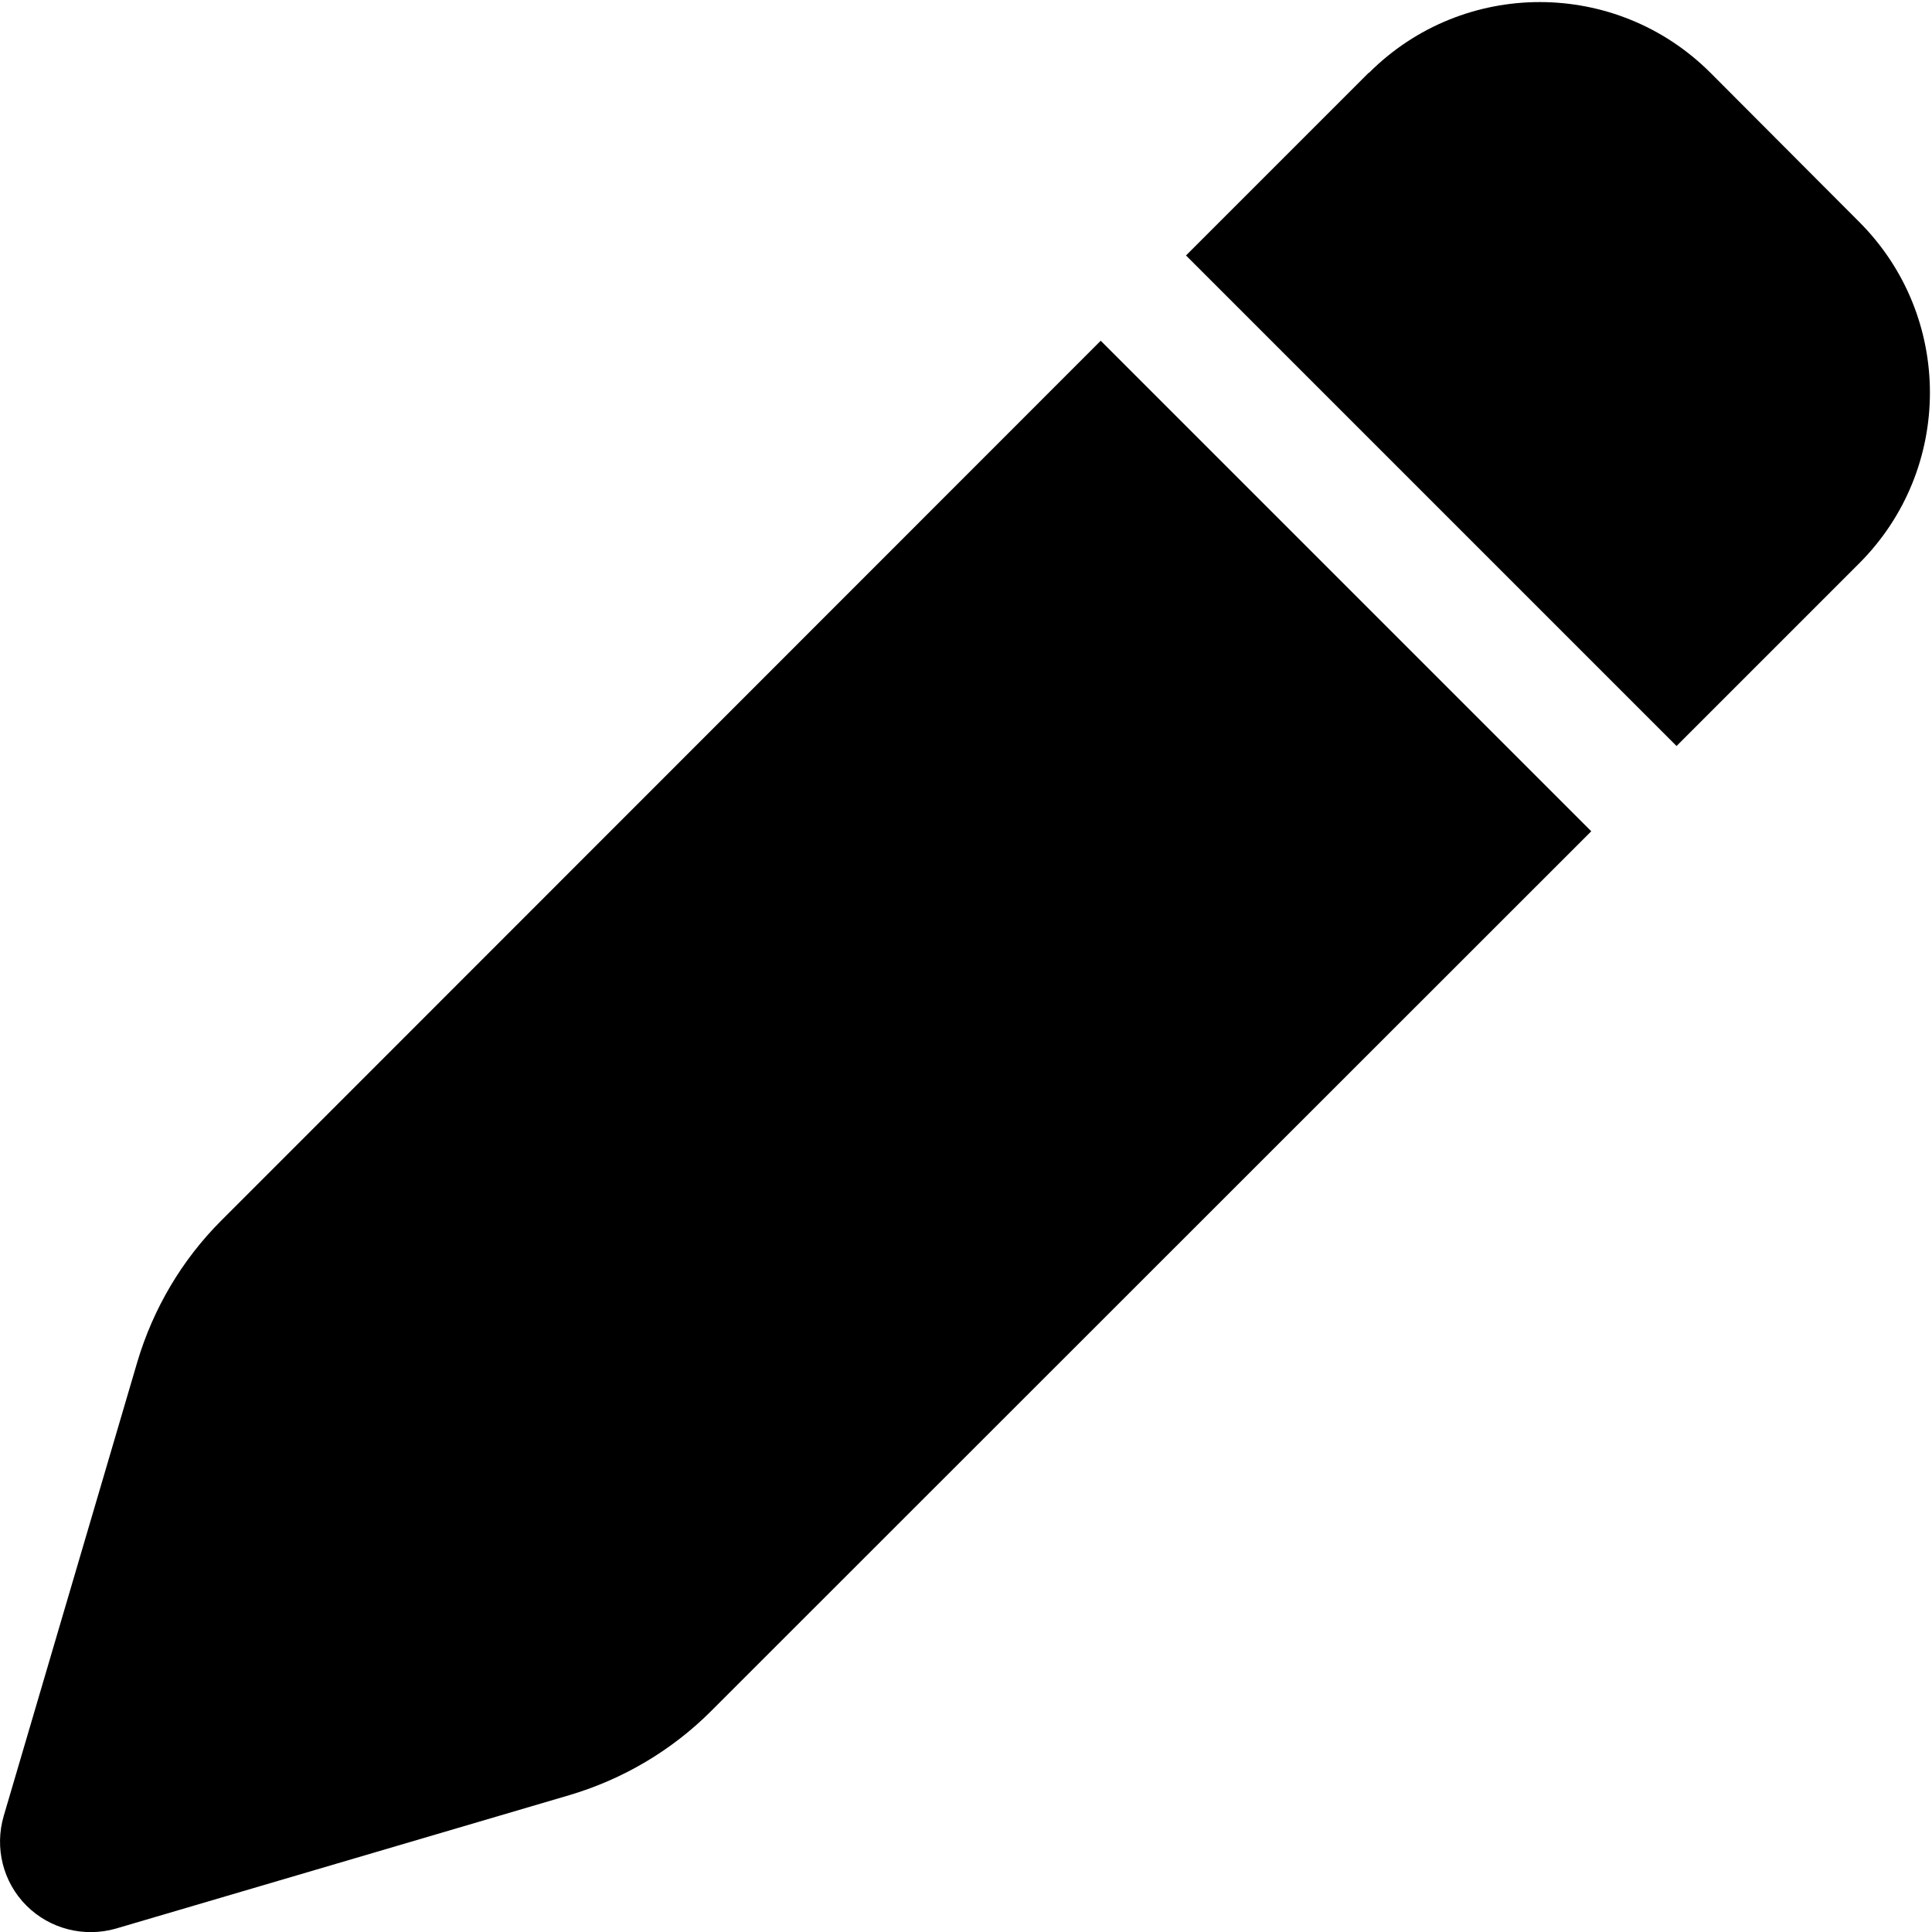
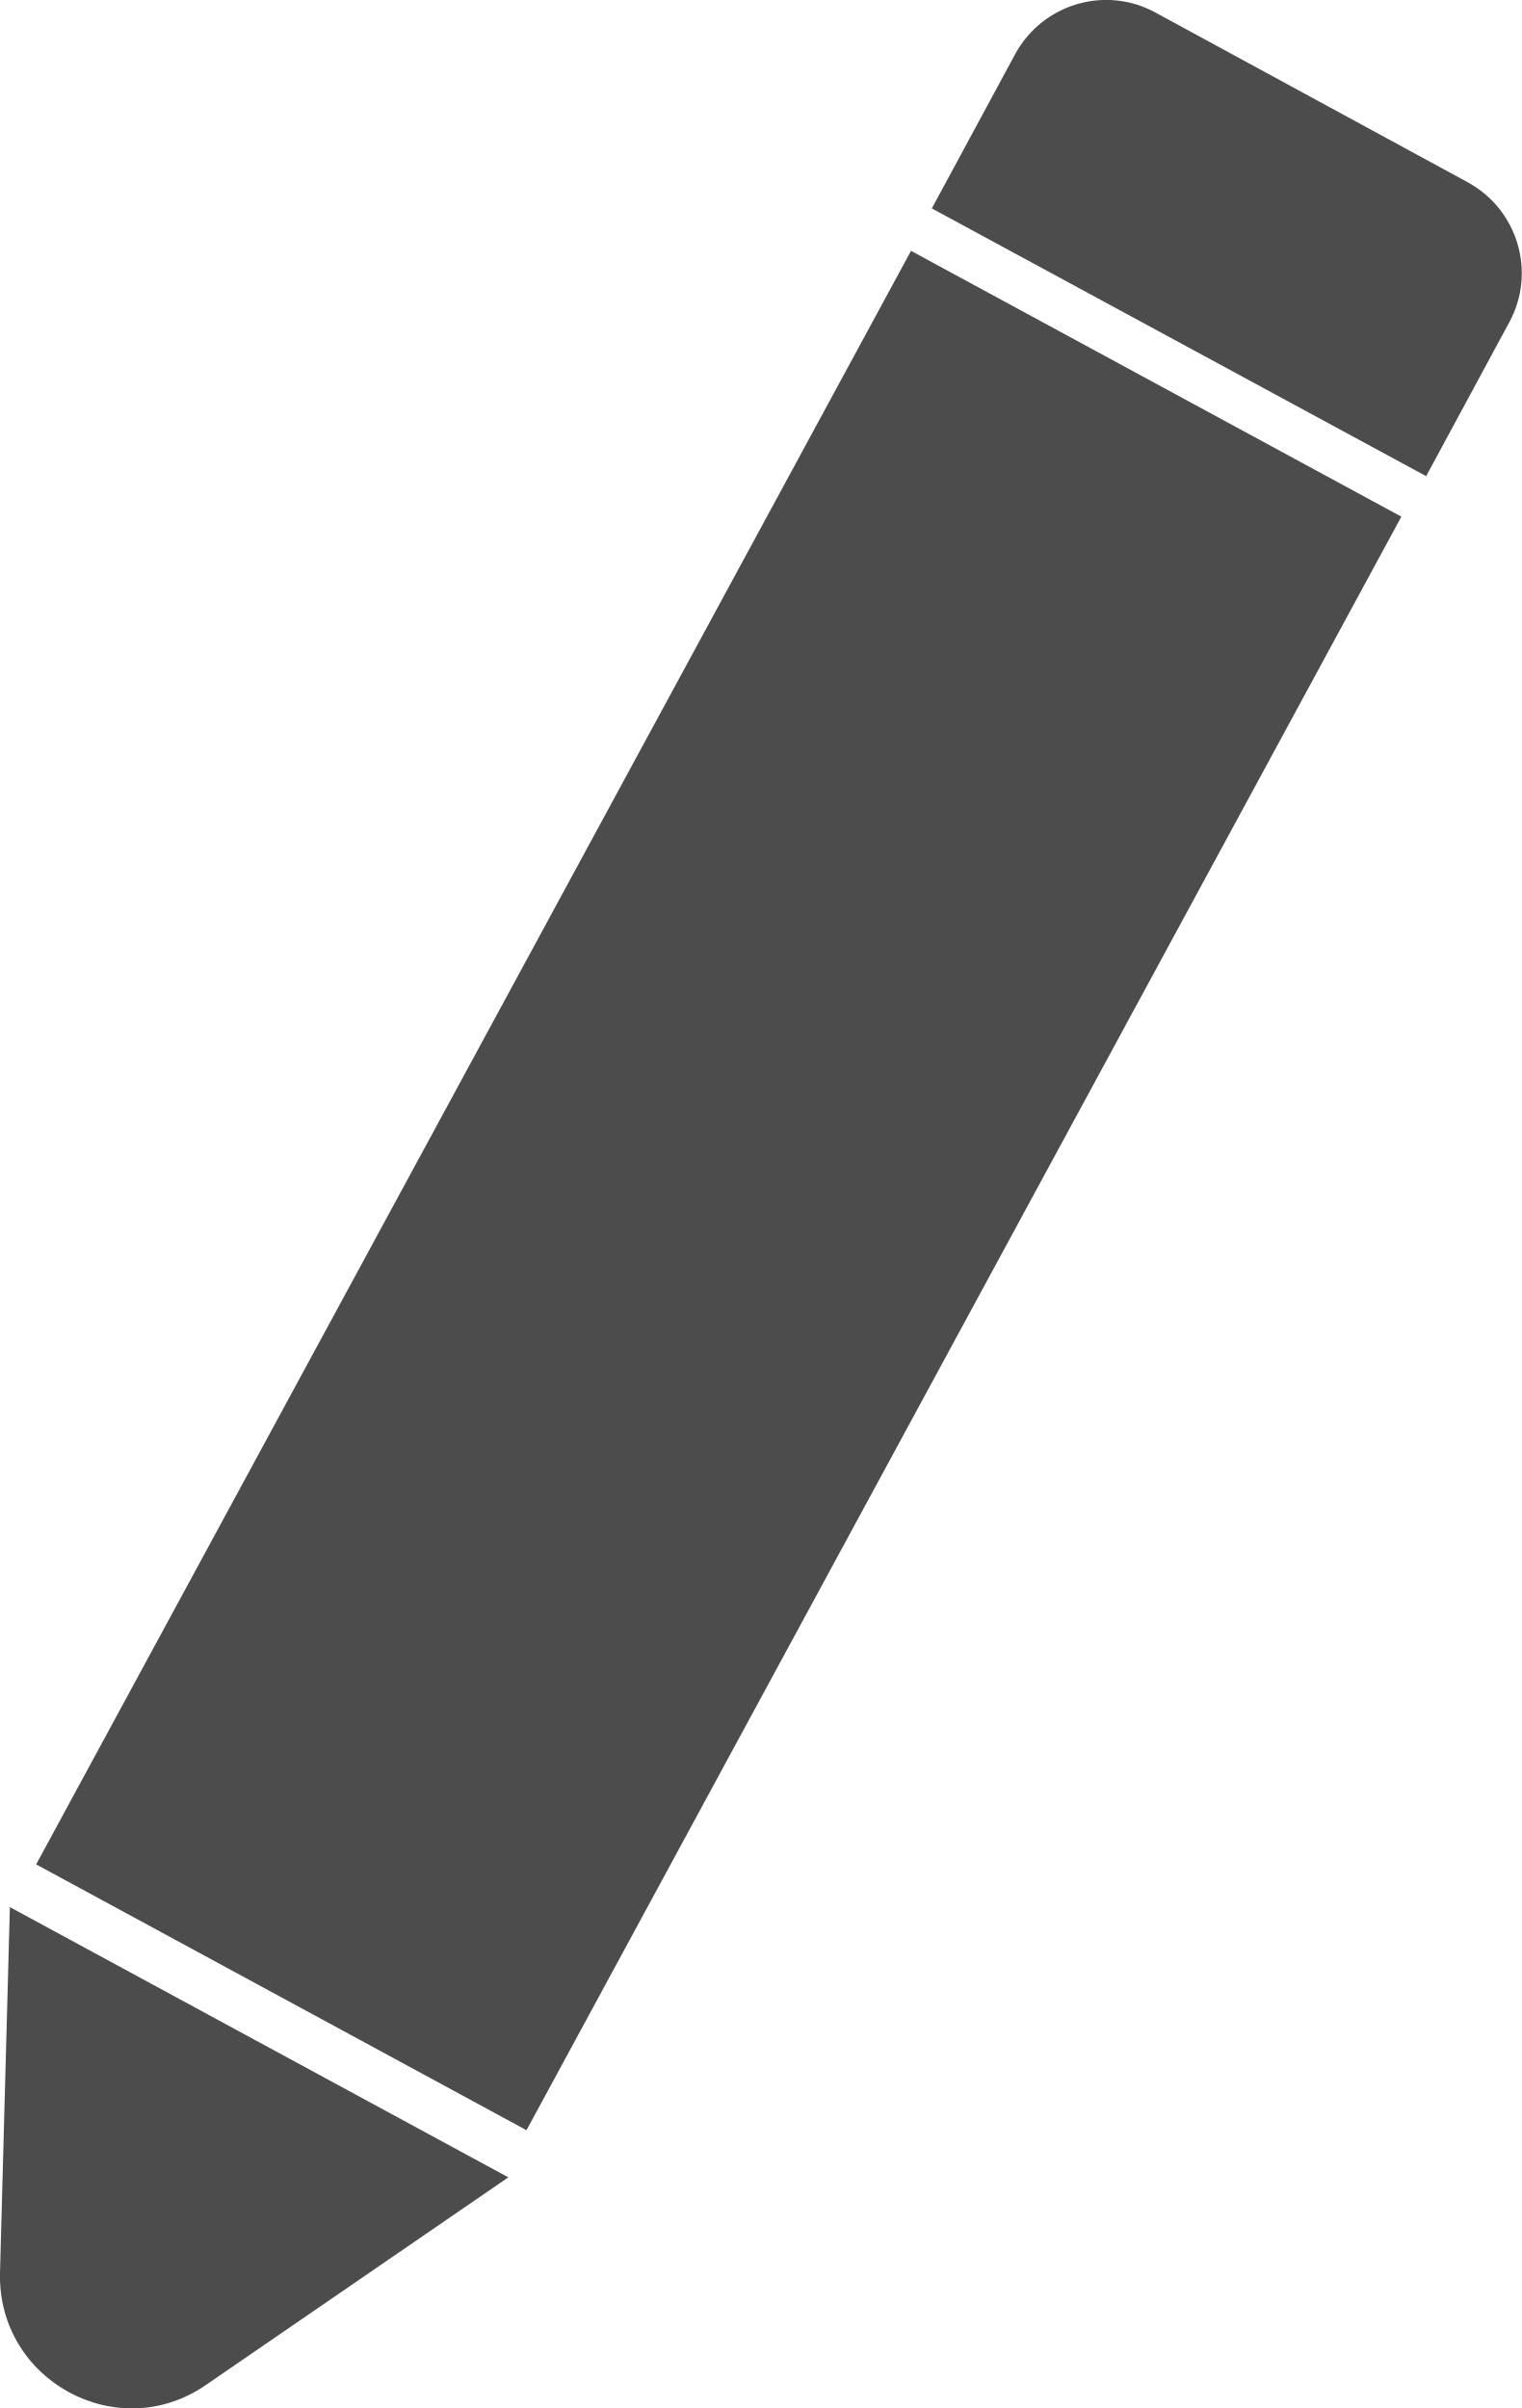
- <svg xmlns="http://www.w3.org/2000/svg" viewBox="0 0 512 512">
-   <path d="M362.7 19.3L314.3 67.7 444.3 197.7l48.4-48.4c25-25 25-65.5 0-90.5L453.3 19.3c-25-25-65.5-25-90.5 0zm-71 71L58.6 323.5c-10.4 10.4-18 23.3-22.2 37.4L1 481.2C-1.5 489.7 .8 498.8 7 505s15.3 8.5 23.7 6.1l120.3-35.4c14.1-4.2 27-11.8 37.4-22.2L421.7 220.3 291.7 90.3z" />
+ <svg xmlns="http://www.w3.org/2000/svg" version="1.1" id="Layer_1" x="0px" y="0px" viewBox="0 0 18.47 29.23" style="enable-background:new 0 0 18.47 29.23;" xml:space="preserve">
+   <style type="text/css">
+ 	.st0{fill:#4C4C4C;}
+ </style>
+   <g>
+     <rect x="5.34" y="3.31" transform="matrix(0.8791 0.4766 -0.4766 0.8791 7.9406 -2.4099)" class="st0" width="6.77" height="22.28" />
+     <path class="st0" d="M2.5,28.95l3.67-2.52l-6.05-3.28L0,27.59C-0.03,28.9,1.43,29.69,2.5,28.95z" />
+     <path class="st0" d="M17.81,2.21l-3.79-2.06c-0.61-0.33-1.37-0.1-1.7,0.51l-1.01,1.87l6,3.25l1.01-1.87   C18.65,3.3,18.42,2.54,17.81,2.21z" />
+   </g>
</svg>
